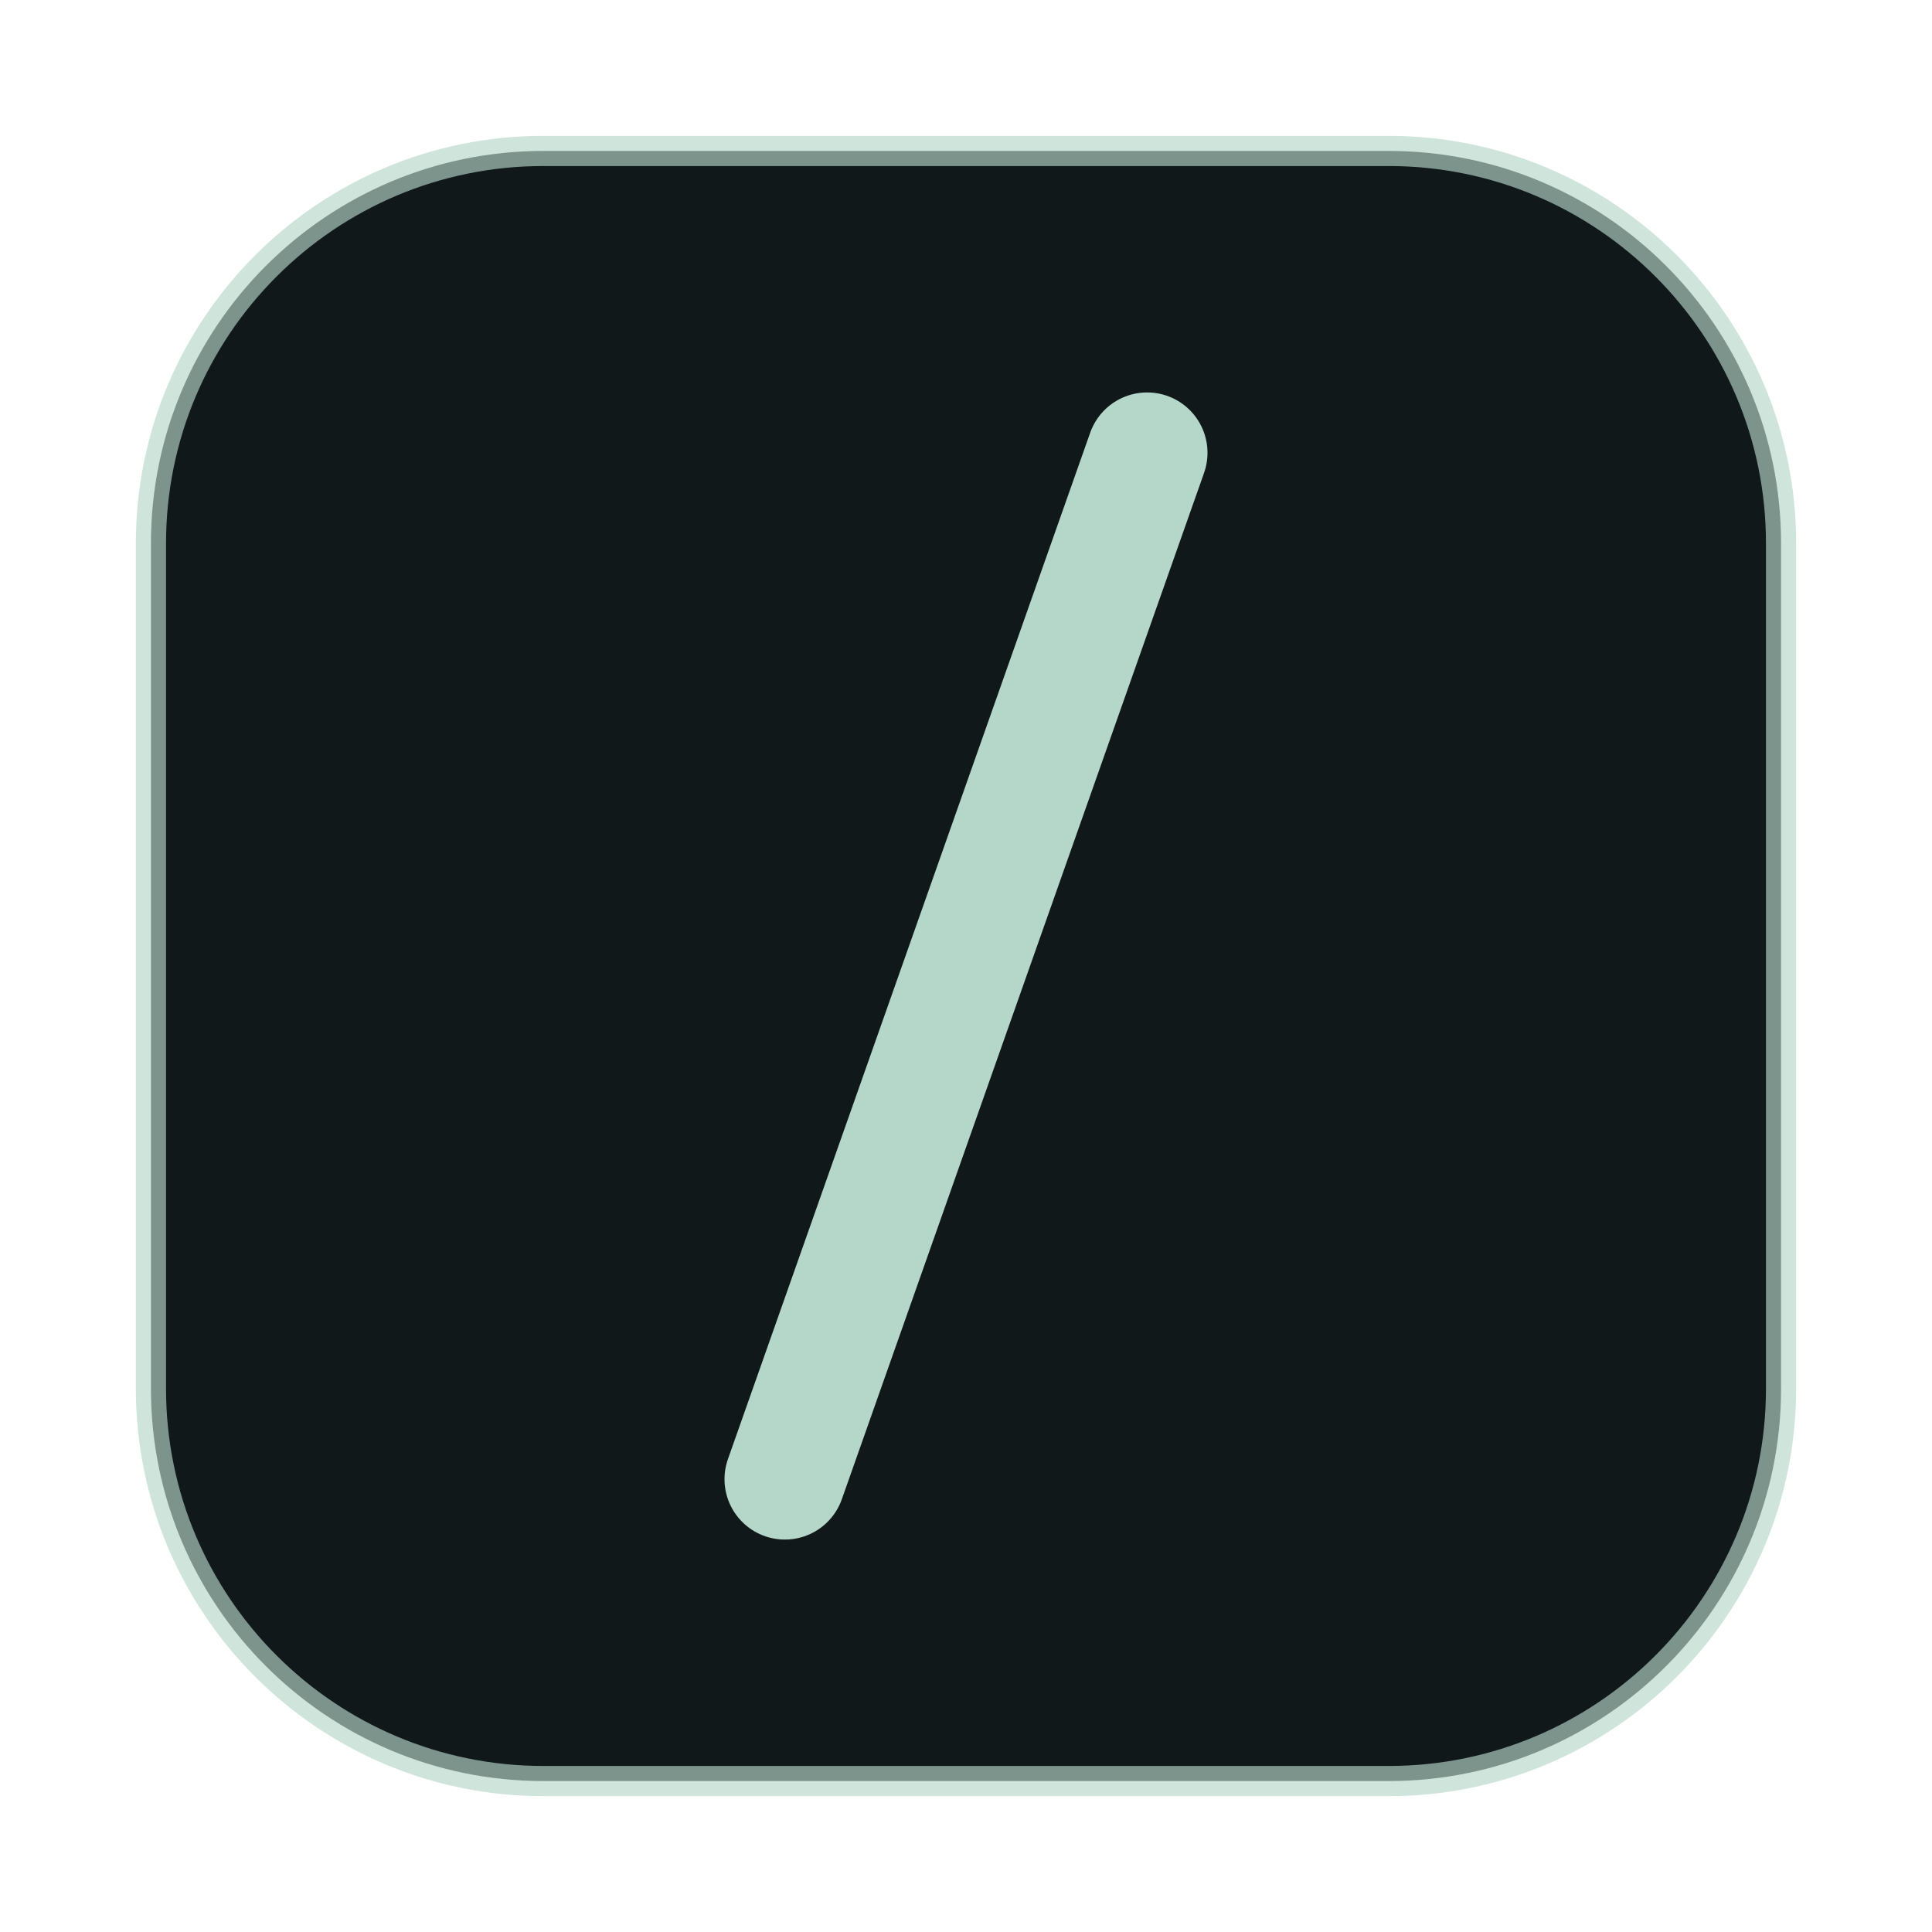
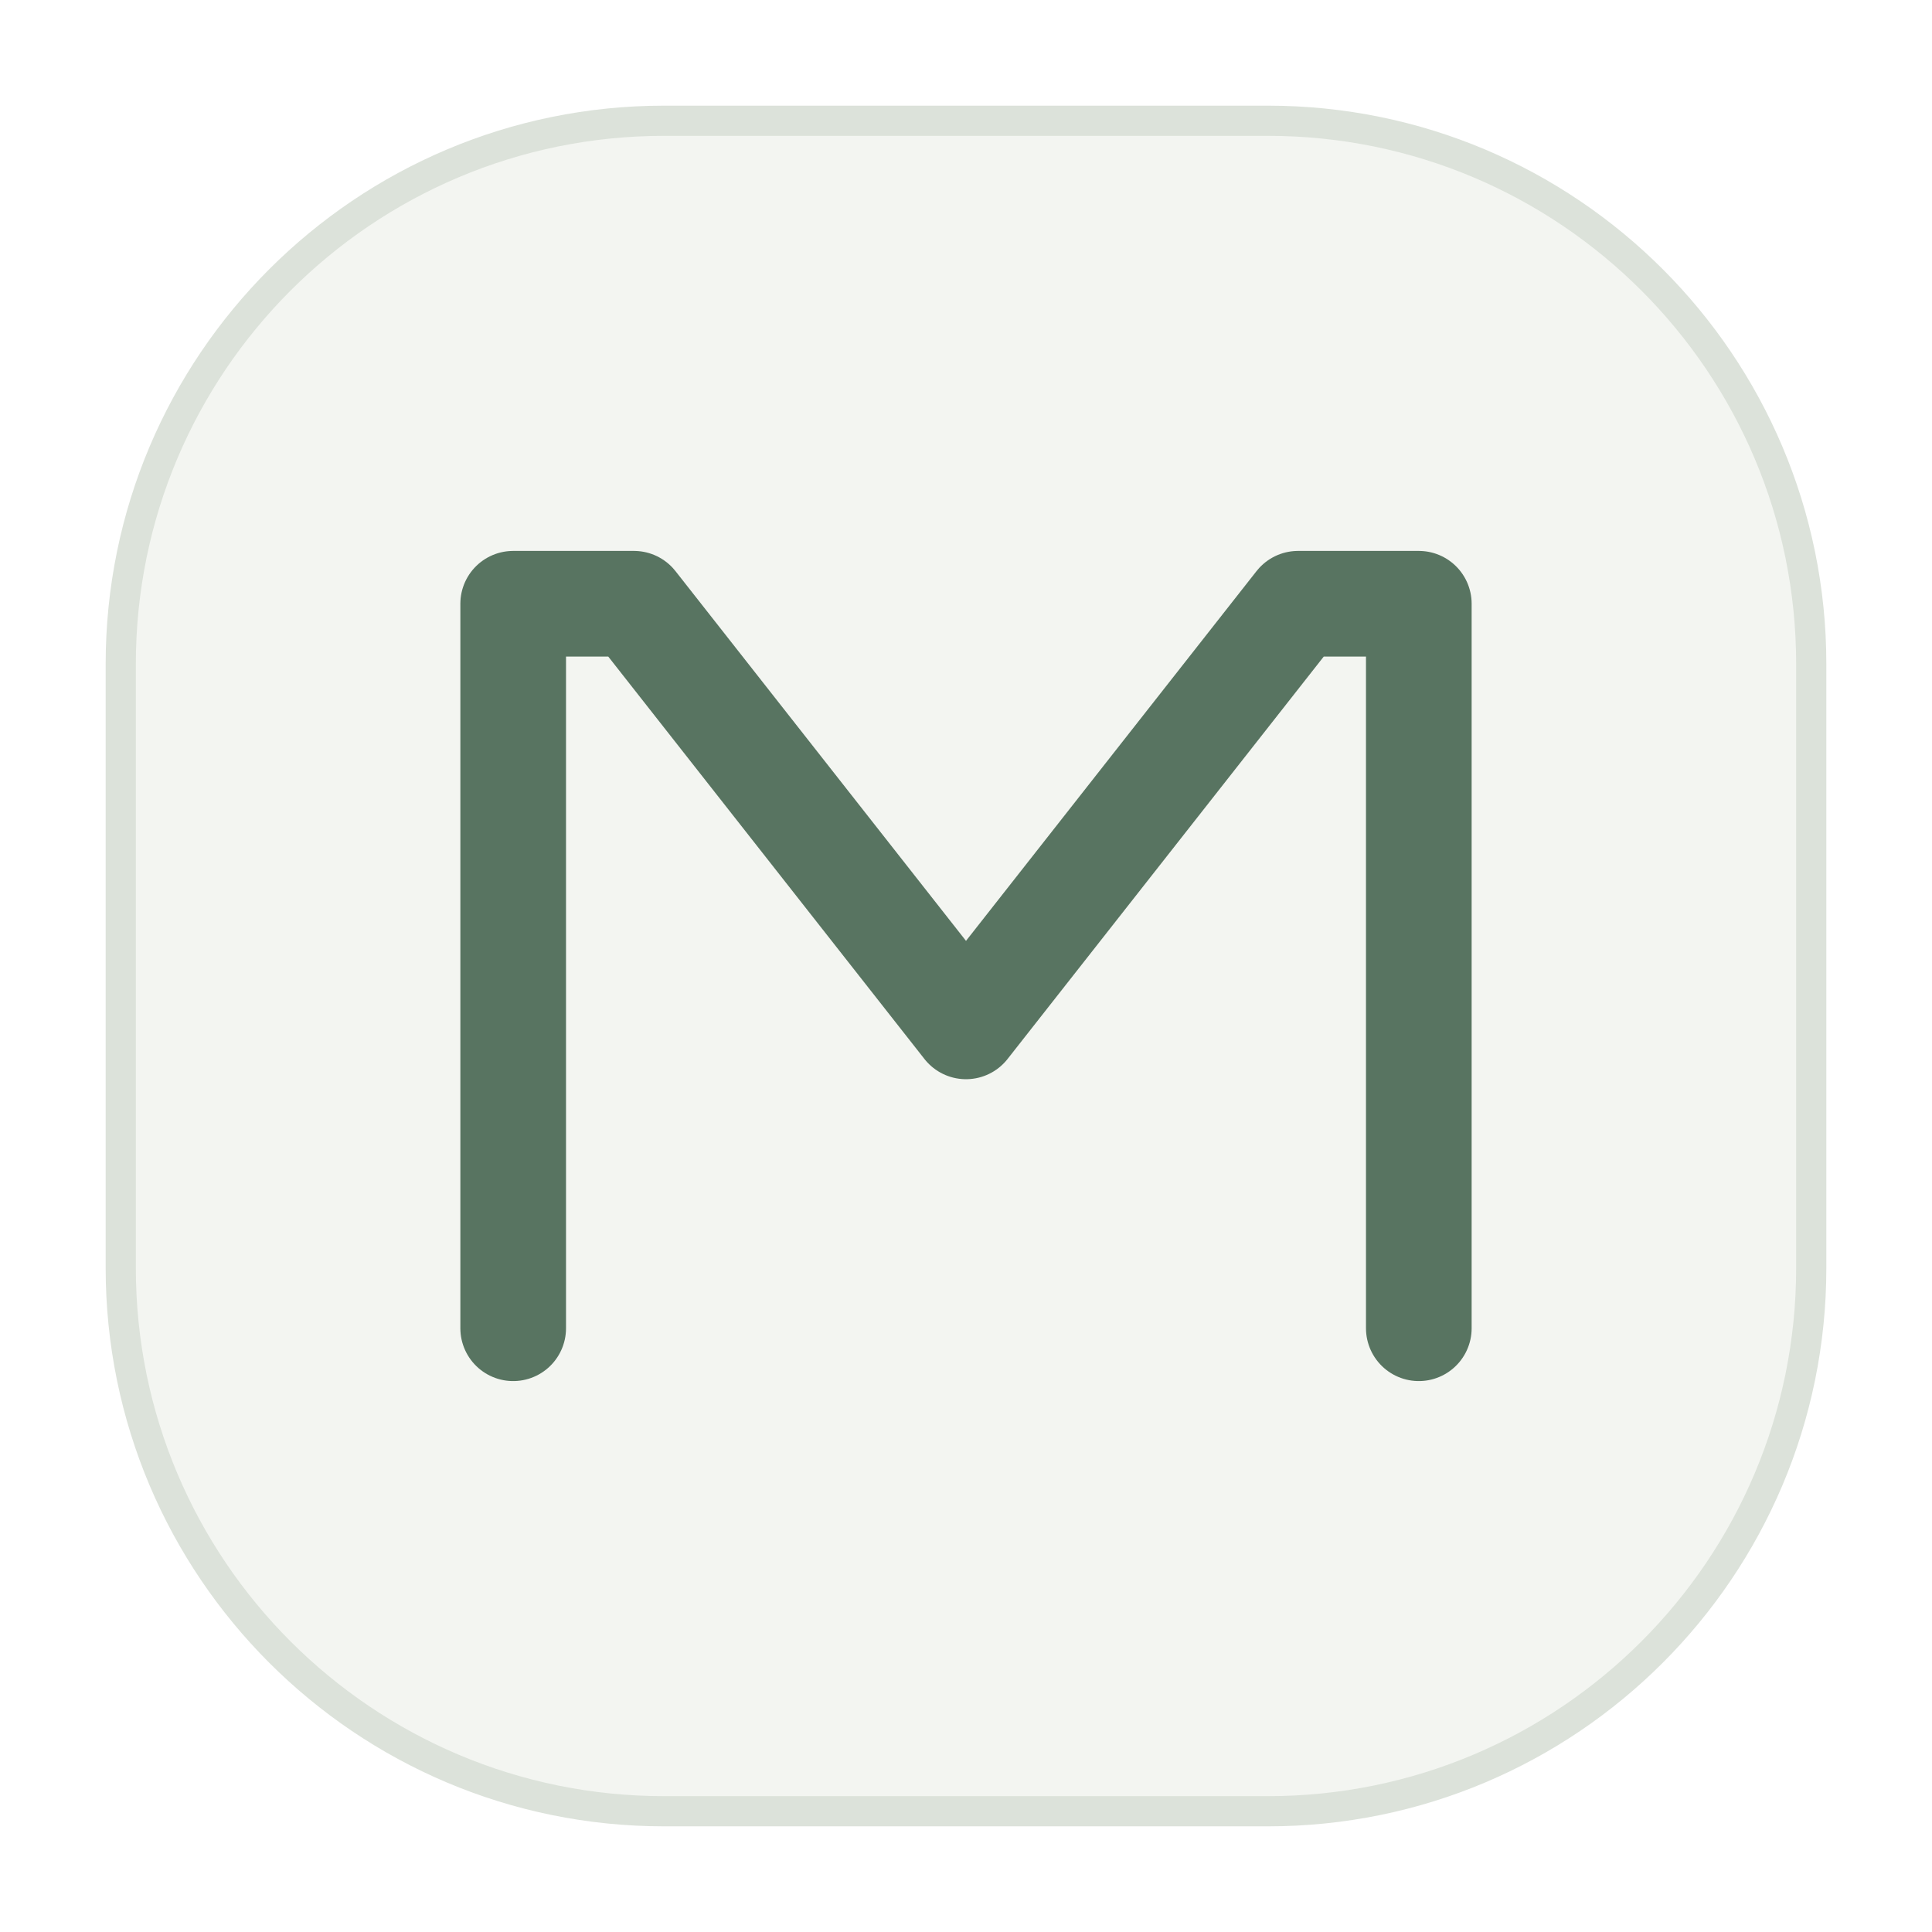
<svg xmlns="http://www.w3.org/2000/svg" viewBox="0 0 64 64">
-   <rect x="5" y="5" width="54" height="54" rx="13" fill="#111819" stroke="#b5d7c9" stroke-opacity=".65" />
-   <path d="M38 15 26 49" fill="none" stroke="#b5d7c9" stroke-linecap="round" stroke-width="4" />
+   <rect x="4" y="4" width="56" height="56" rx="18" fill="#f3f5f1" stroke="#dce2da" />
+   <path d="M17 44V20h4l11 14 11-14h4v24" fill="none" stroke="#587461" stroke-linecap="round" stroke-linejoin="round" stroke-width="3.5" />
</svg>
